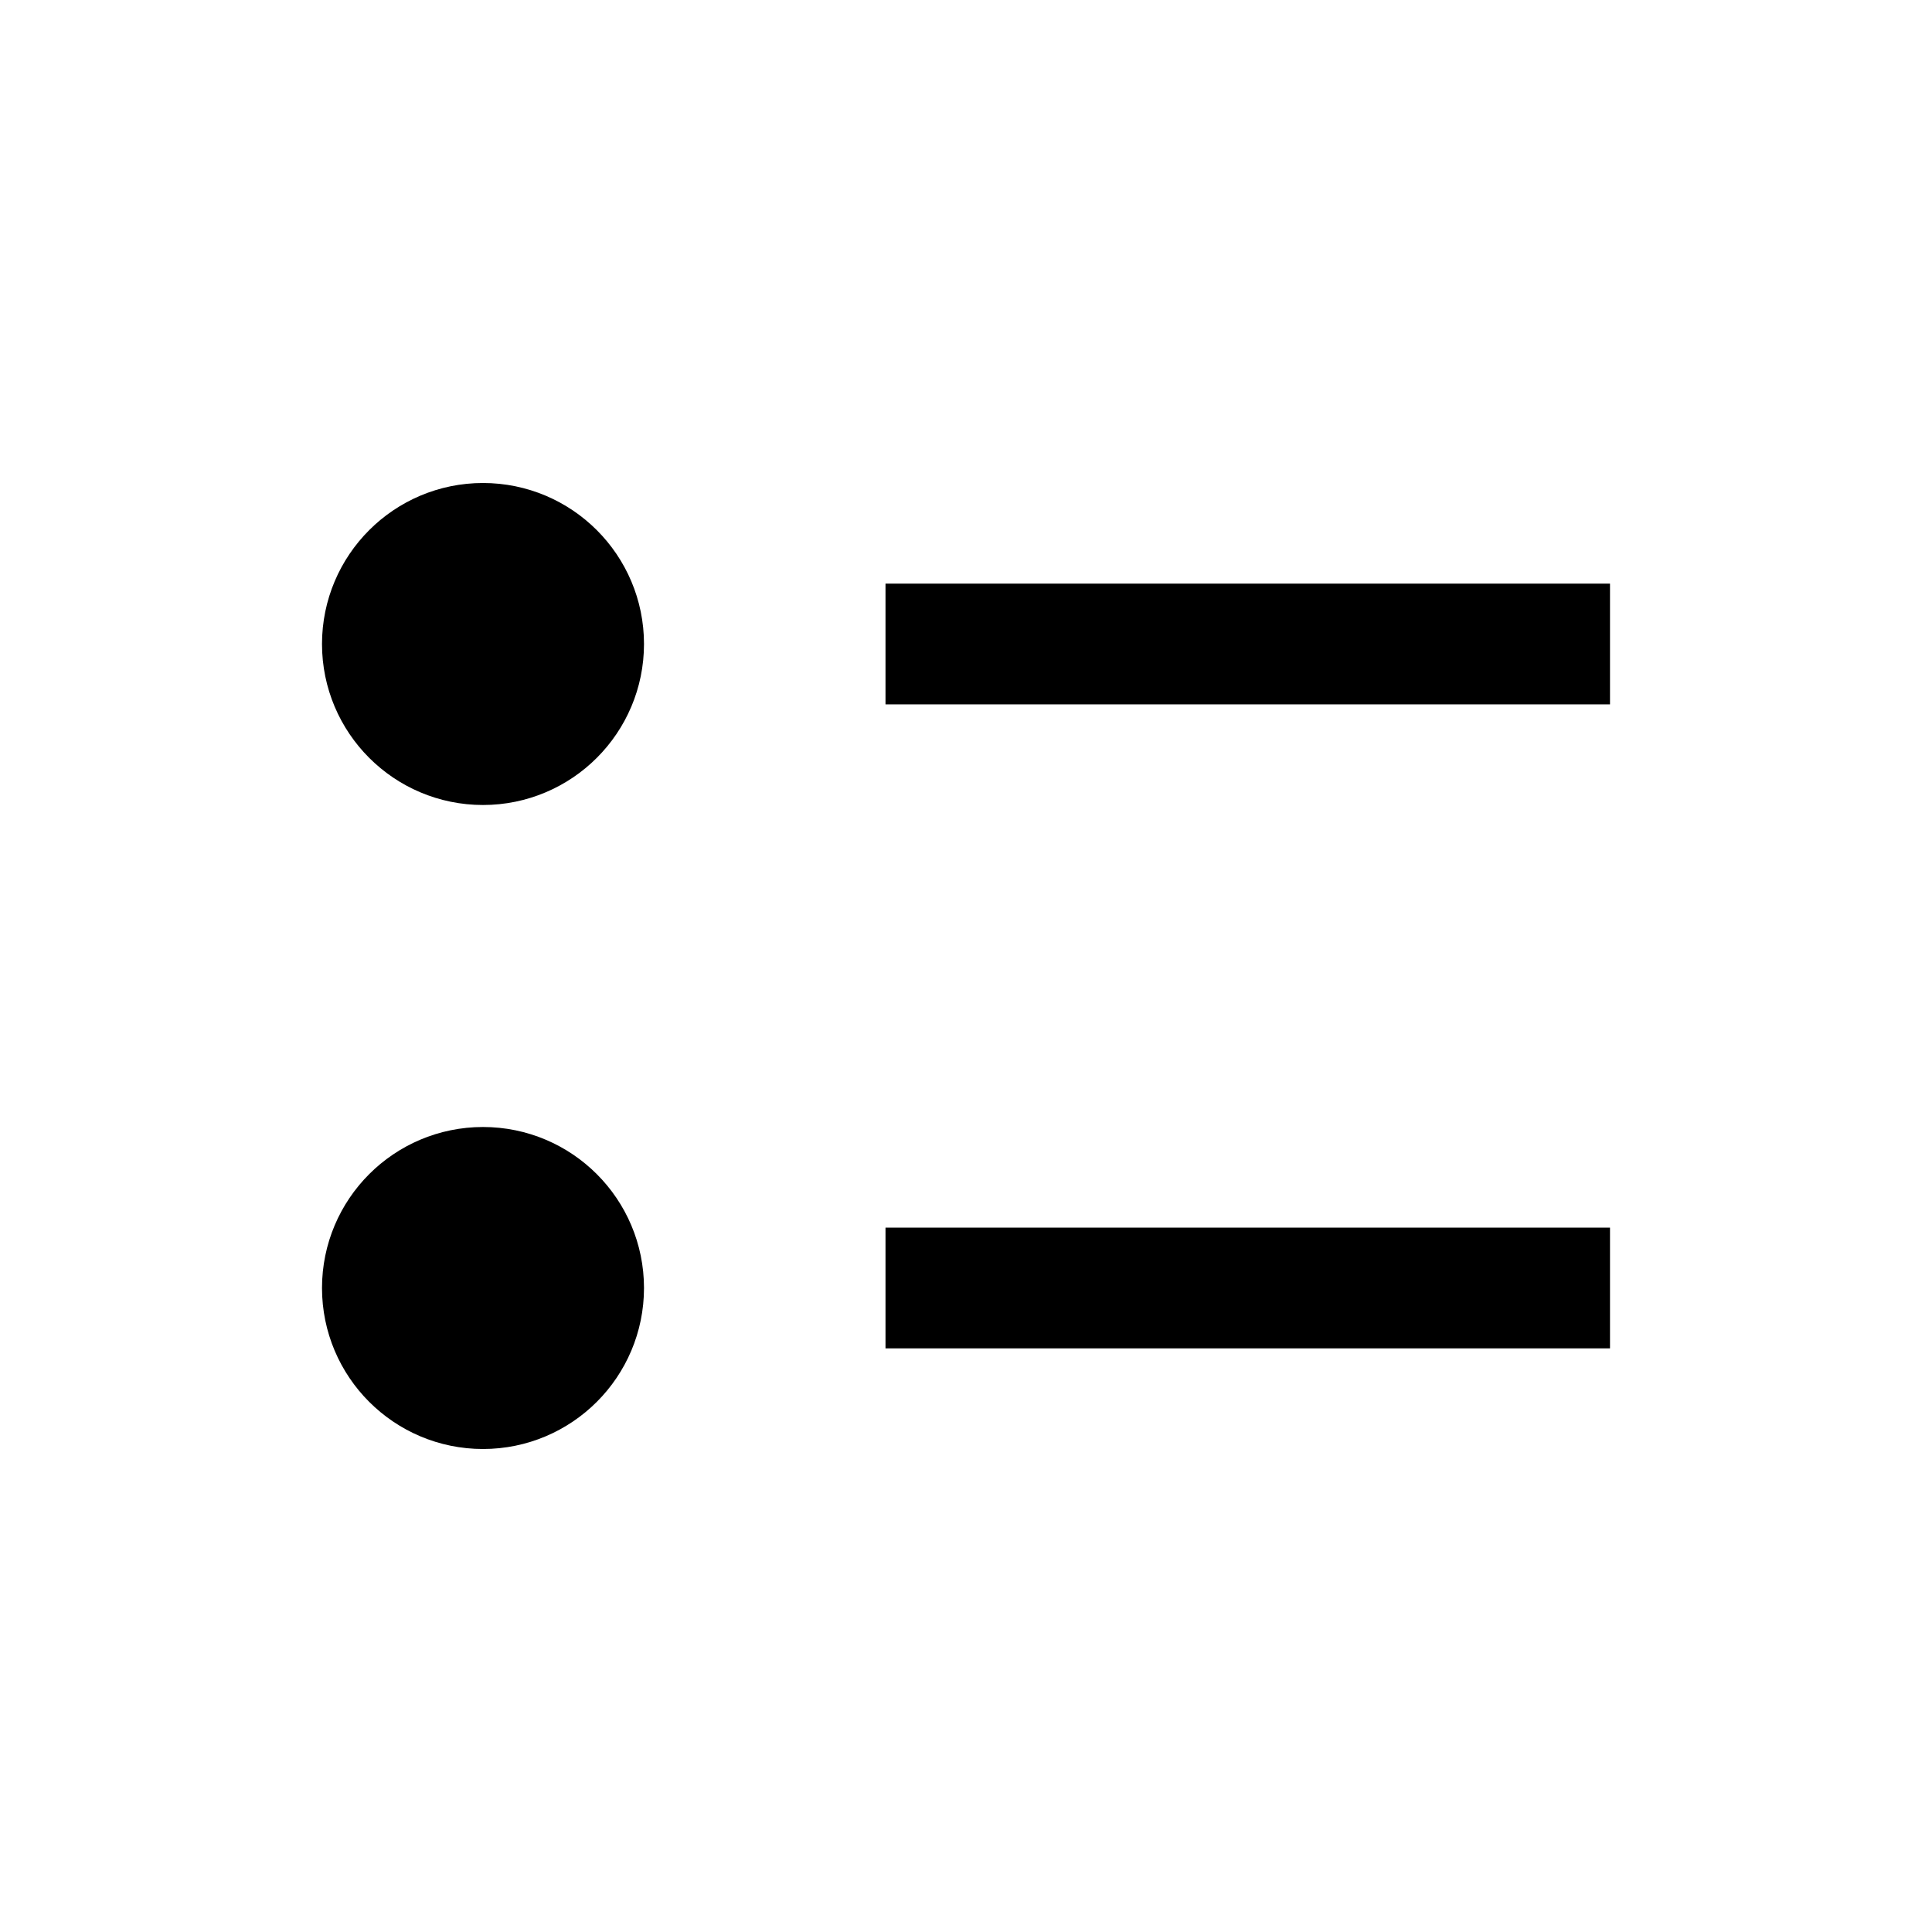
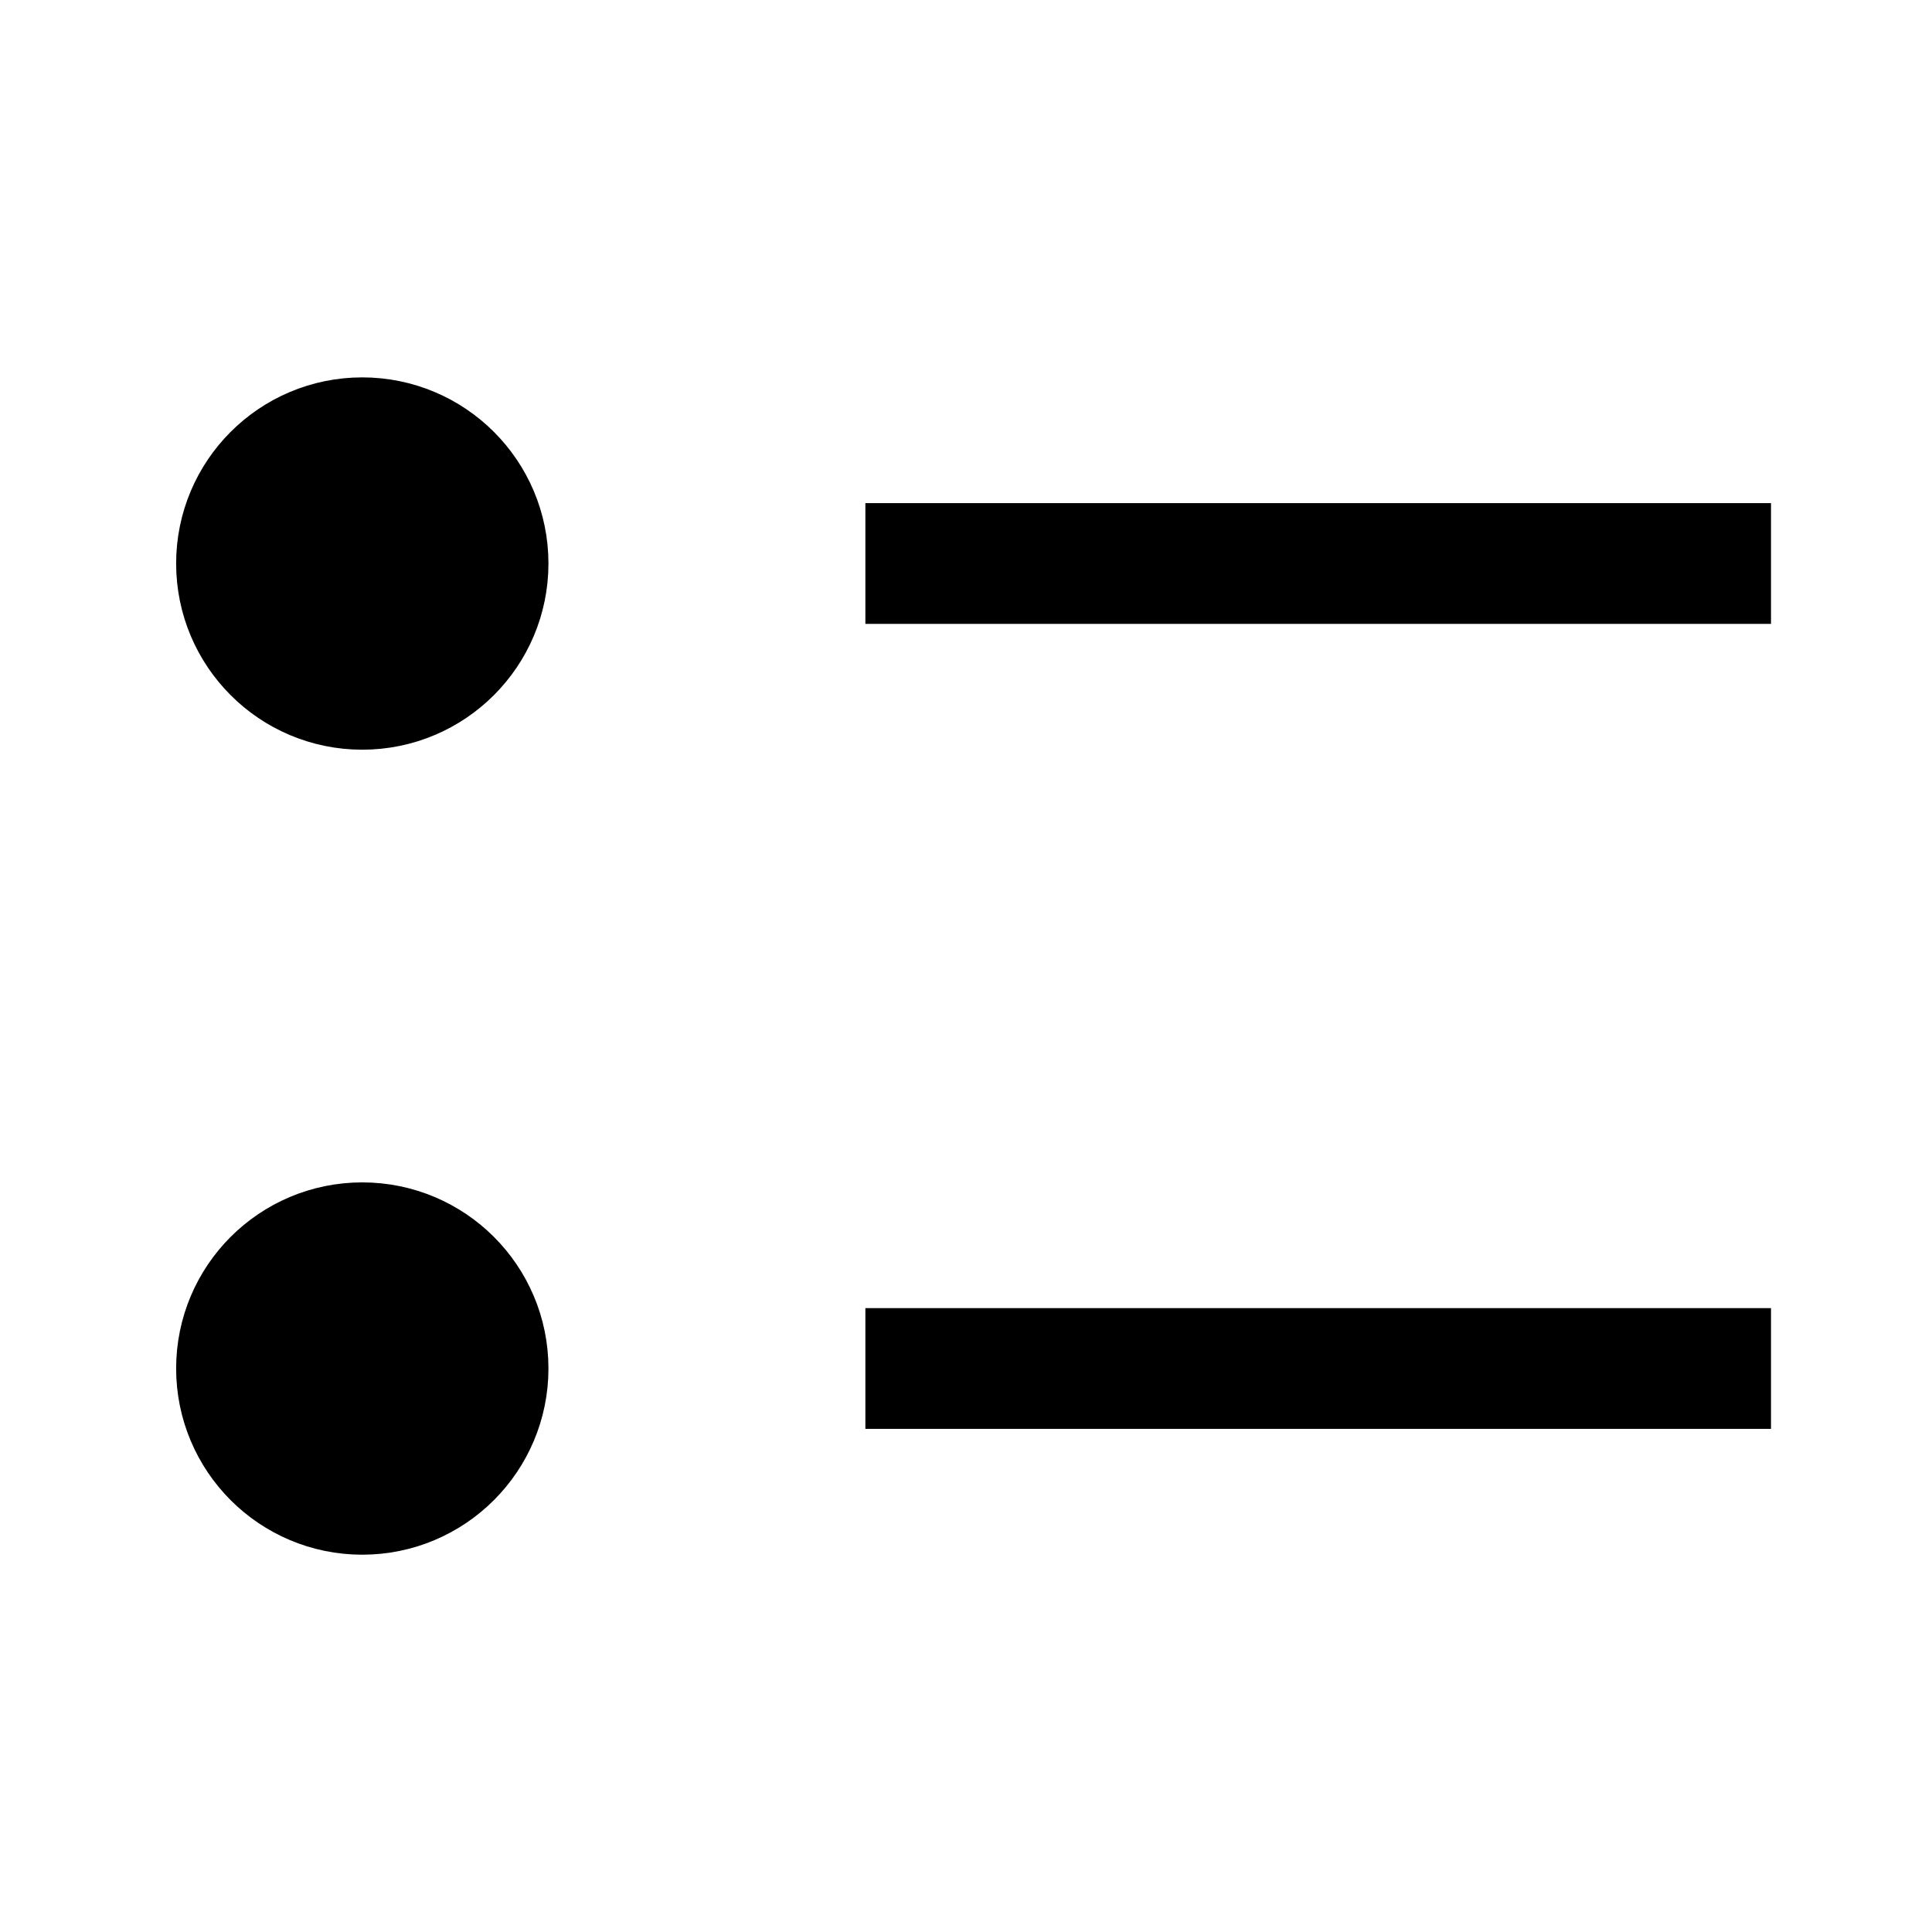
<svg xmlns="http://www.w3.org/2000/svg" viewBox="0 0 24 24" style="fill: none" stroke="currentColor" stroke-width="1.5">
-   <path d="M11 8H20M11 16H20" />
-   <path d="M6 9.25C6.69 9.25 7.25 8.69 7.25 8C7.25 7.31 6.69 6.75 6 6.75C5.31 6.75 4.75 7.31 4.75 8C4.75 8.69 5.31 9.25 6 9.25Z" fill="currentColor" stroke="none" />
-   <path d="M6 17.25C6.69 17.25 7.25 16.69 7.25 16C7.25 15.31 6.69 14.75 6 14.75C5.31 14.75 4.75 15.31 4.75 16C4.75 16.69 5.31 17.25 6 17.25Z" fill="currentColor" stroke="none" />
-   <path d="M6 9.25C6.69 9.25 7.25 8.69 7.25 8C7.25 7.31 6.69 6.75 6 6.75C5.31 6.75 4.75 7.31 4.75 8C4.75 8.69 5.31 9.25 6 9.25Z" />
-   <path d="M6 17.25C6.69 17.25 7.25 16.69 7.25 16C7.25 15.31 6.69 14.75 6 14.75C5.31 14.75 4.75 15.31 4.75 16C4.75 16.69 5.31 17.25 6 17.25Z" />
+   <path d="M10.75 7H22M10.75 17H22" />
+   <path d="M4.5 8.563C5.363 8.563 6.063 7.863 6.063 7C6.063 6.137 5.363 5.438 4.5 5.438C3.637 5.438 2.938 6.137 2.938 7C2.938 7.863 3.637 8.563 4.5 8.563Z" fill="currentColor" stroke="none" />
+   <path d="M4.5 18.563C5.363 18.563 6.063 17.863 6.063 17C6.063 16.137 5.363 15.438 4.5 15.438C3.637 15.438 2.938 16.137 2.938 17C2.938 17.863 3.637 18.563 4.5 18.563Z" fill="currentColor" stroke="none" />
+   <path d="M4.5 8.563C5.363 8.563 6.063 7.863 6.063 7C6.063 6.137 5.363 5.438 4.5 5.438C3.637 5.438 2.938 6.137 2.938 7C2.938 7.863 3.637 8.563 4.5 8.563Z" />
+   <path d="M4.5 18.563C5.363 18.563 6.063 17.863 6.063 17C6.063 16.137 5.363 15.438 4.5 15.438C3.637 15.438 2.938 16.137 2.938 17C2.938 17.863 3.637 18.563 4.5 18.563Z" />
</svg>
